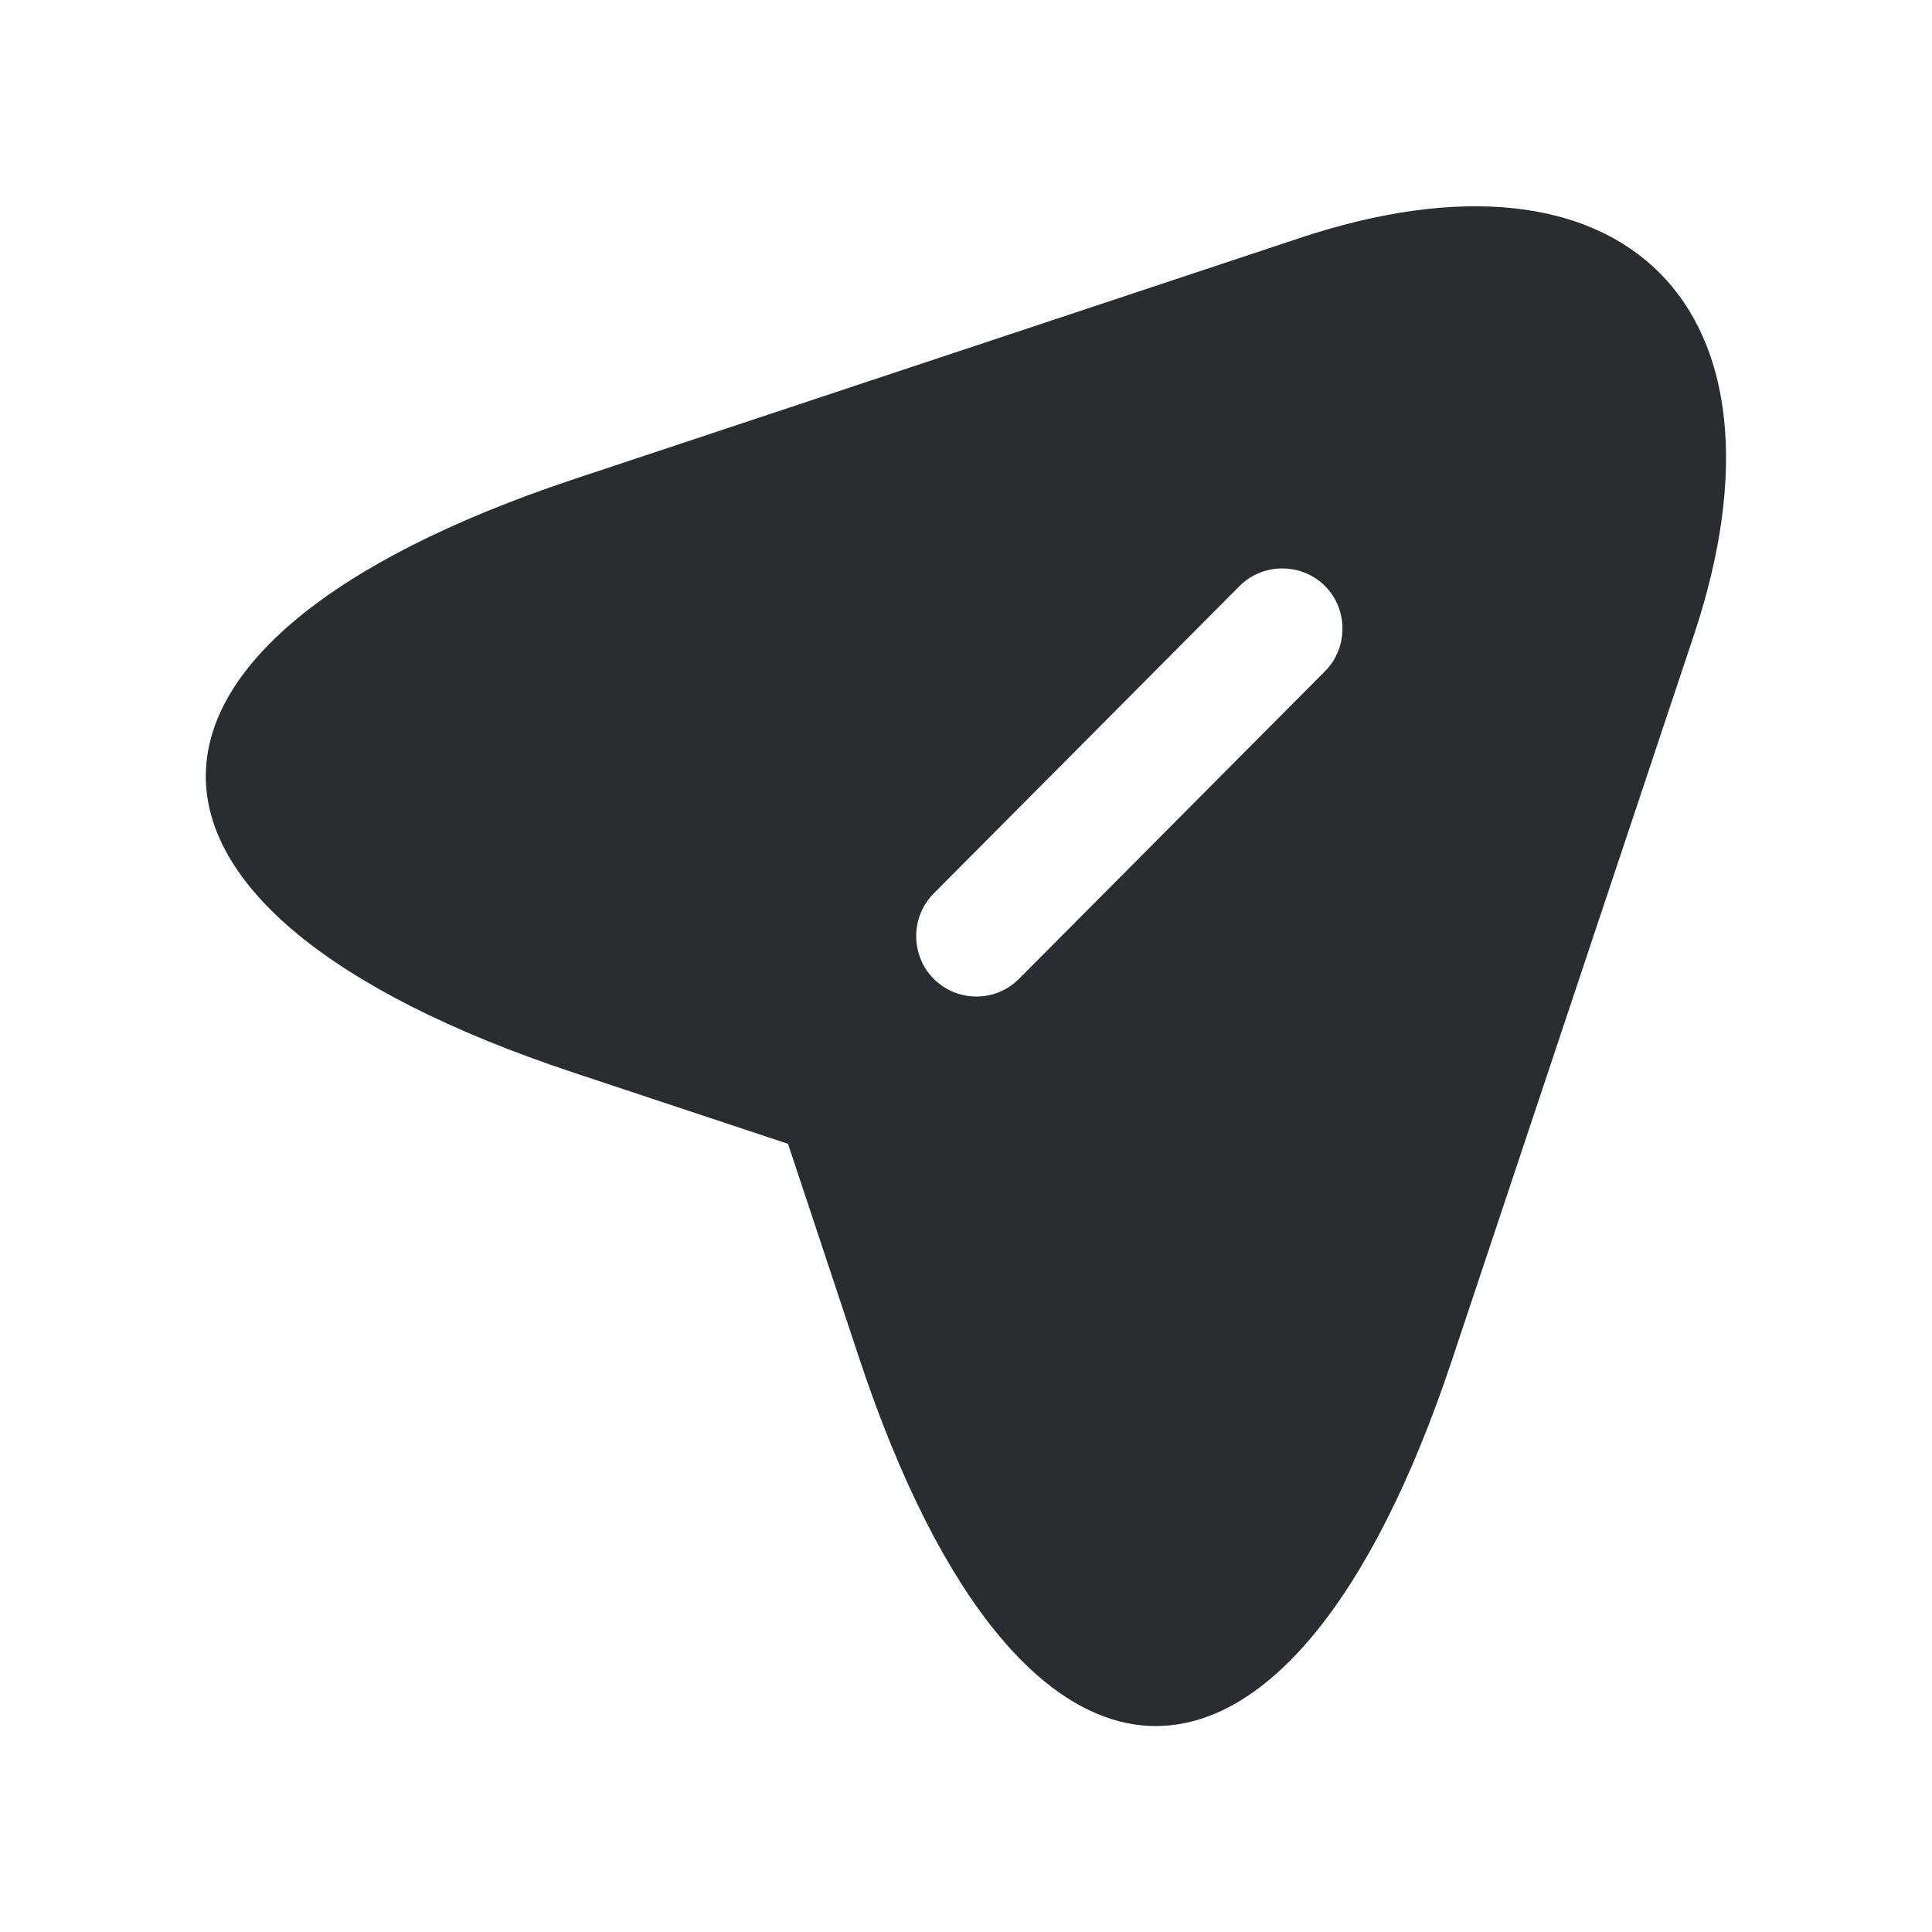
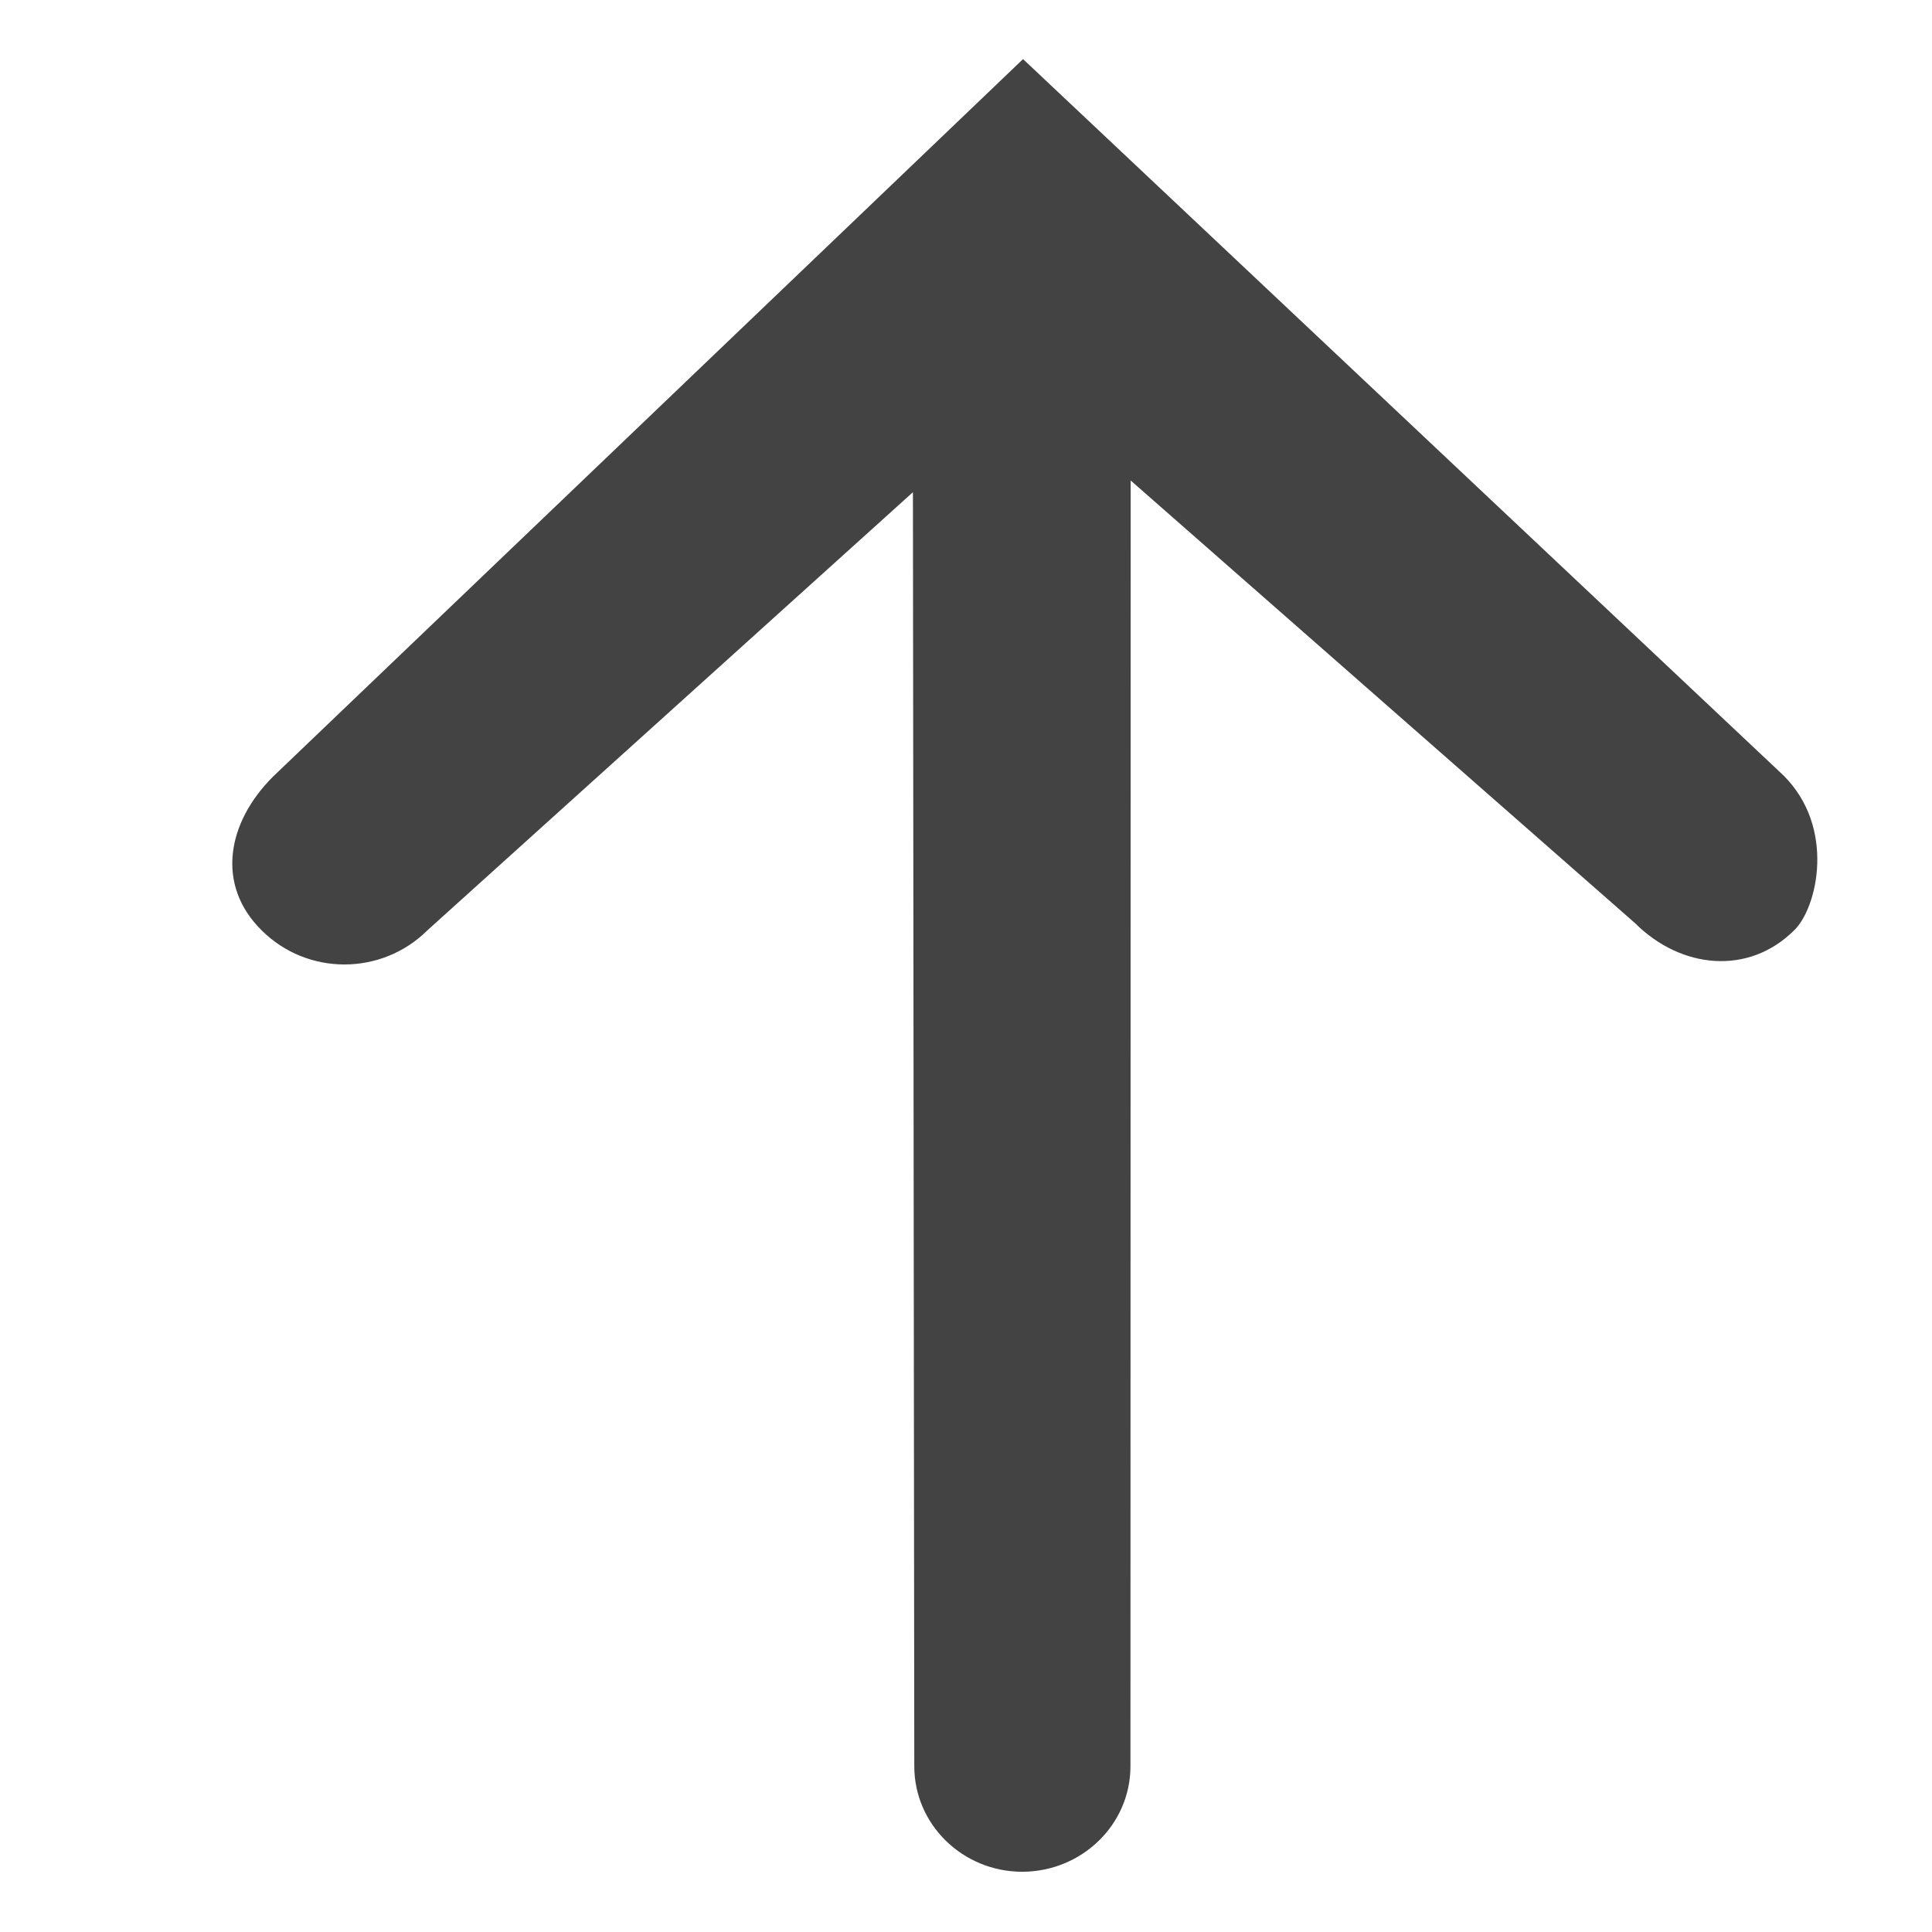
- <svg xmlns="http://www.w3.org/2000/svg" width="800px" height="800px" viewBox="0 0 24 24" fill="none">
-   <path d="M16.139 2.959L7.109 5.959C1.039 7.989 1.039 11.299 7.109 13.319L9.789 14.209L10.679 16.889C12.699 22.959 16.019 22.959 18.039 16.889L21.049 7.869C22.389 3.819 20.189 1.609 16.139 2.959ZM16.459 8.339L12.659 12.159C12.509 12.309 12.319 12.379 12.129 12.379C11.939 12.379 11.749 12.309 11.599 12.159C11.309 11.869 11.309 11.389 11.599 11.099L15.399 7.279C15.689 6.989 16.169 6.989 16.459 7.279C16.749 7.569 16.749 8.049 16.459 8.339Z" fill="#292D32" />
+ <svg xmlns="http://www.w3.org/2000/svg" width="800px" height="800px" viewBox="0 -0.5 17 17" version="1.1" class="si-glyph si-glyph-arrow-thin-up">
+   <defs>
+ 
+ </defs>
+   <g stroke="none" stroke-width="1" fill="none" fill-rule="evenodd">
+     <path d="M9.002,0.02 L15.695,6.325 C16.154,6.784 15.992,7.485 15.789,7.684 C15.387,8.086 14.791,8.026 14.387,7.623 L9.949,3.728 L9.947,15.042 C9.947,15.554 9.521,15.968 8.996,15.97 C8.471,15.97 8.045,15.554 8.045,15.042 L8.033,3.831 L3.762,7.685 C3.358,8.087 2.703,8.087 2.301,7.685 C1.897,7.285 1.998,6.736 2.403,6.333 L9.002,0.02 L9.002,0.02 Z" fill="#434343" class="si-glyph-fill">
+ 
+ </path>
+   </g>
</svg>
